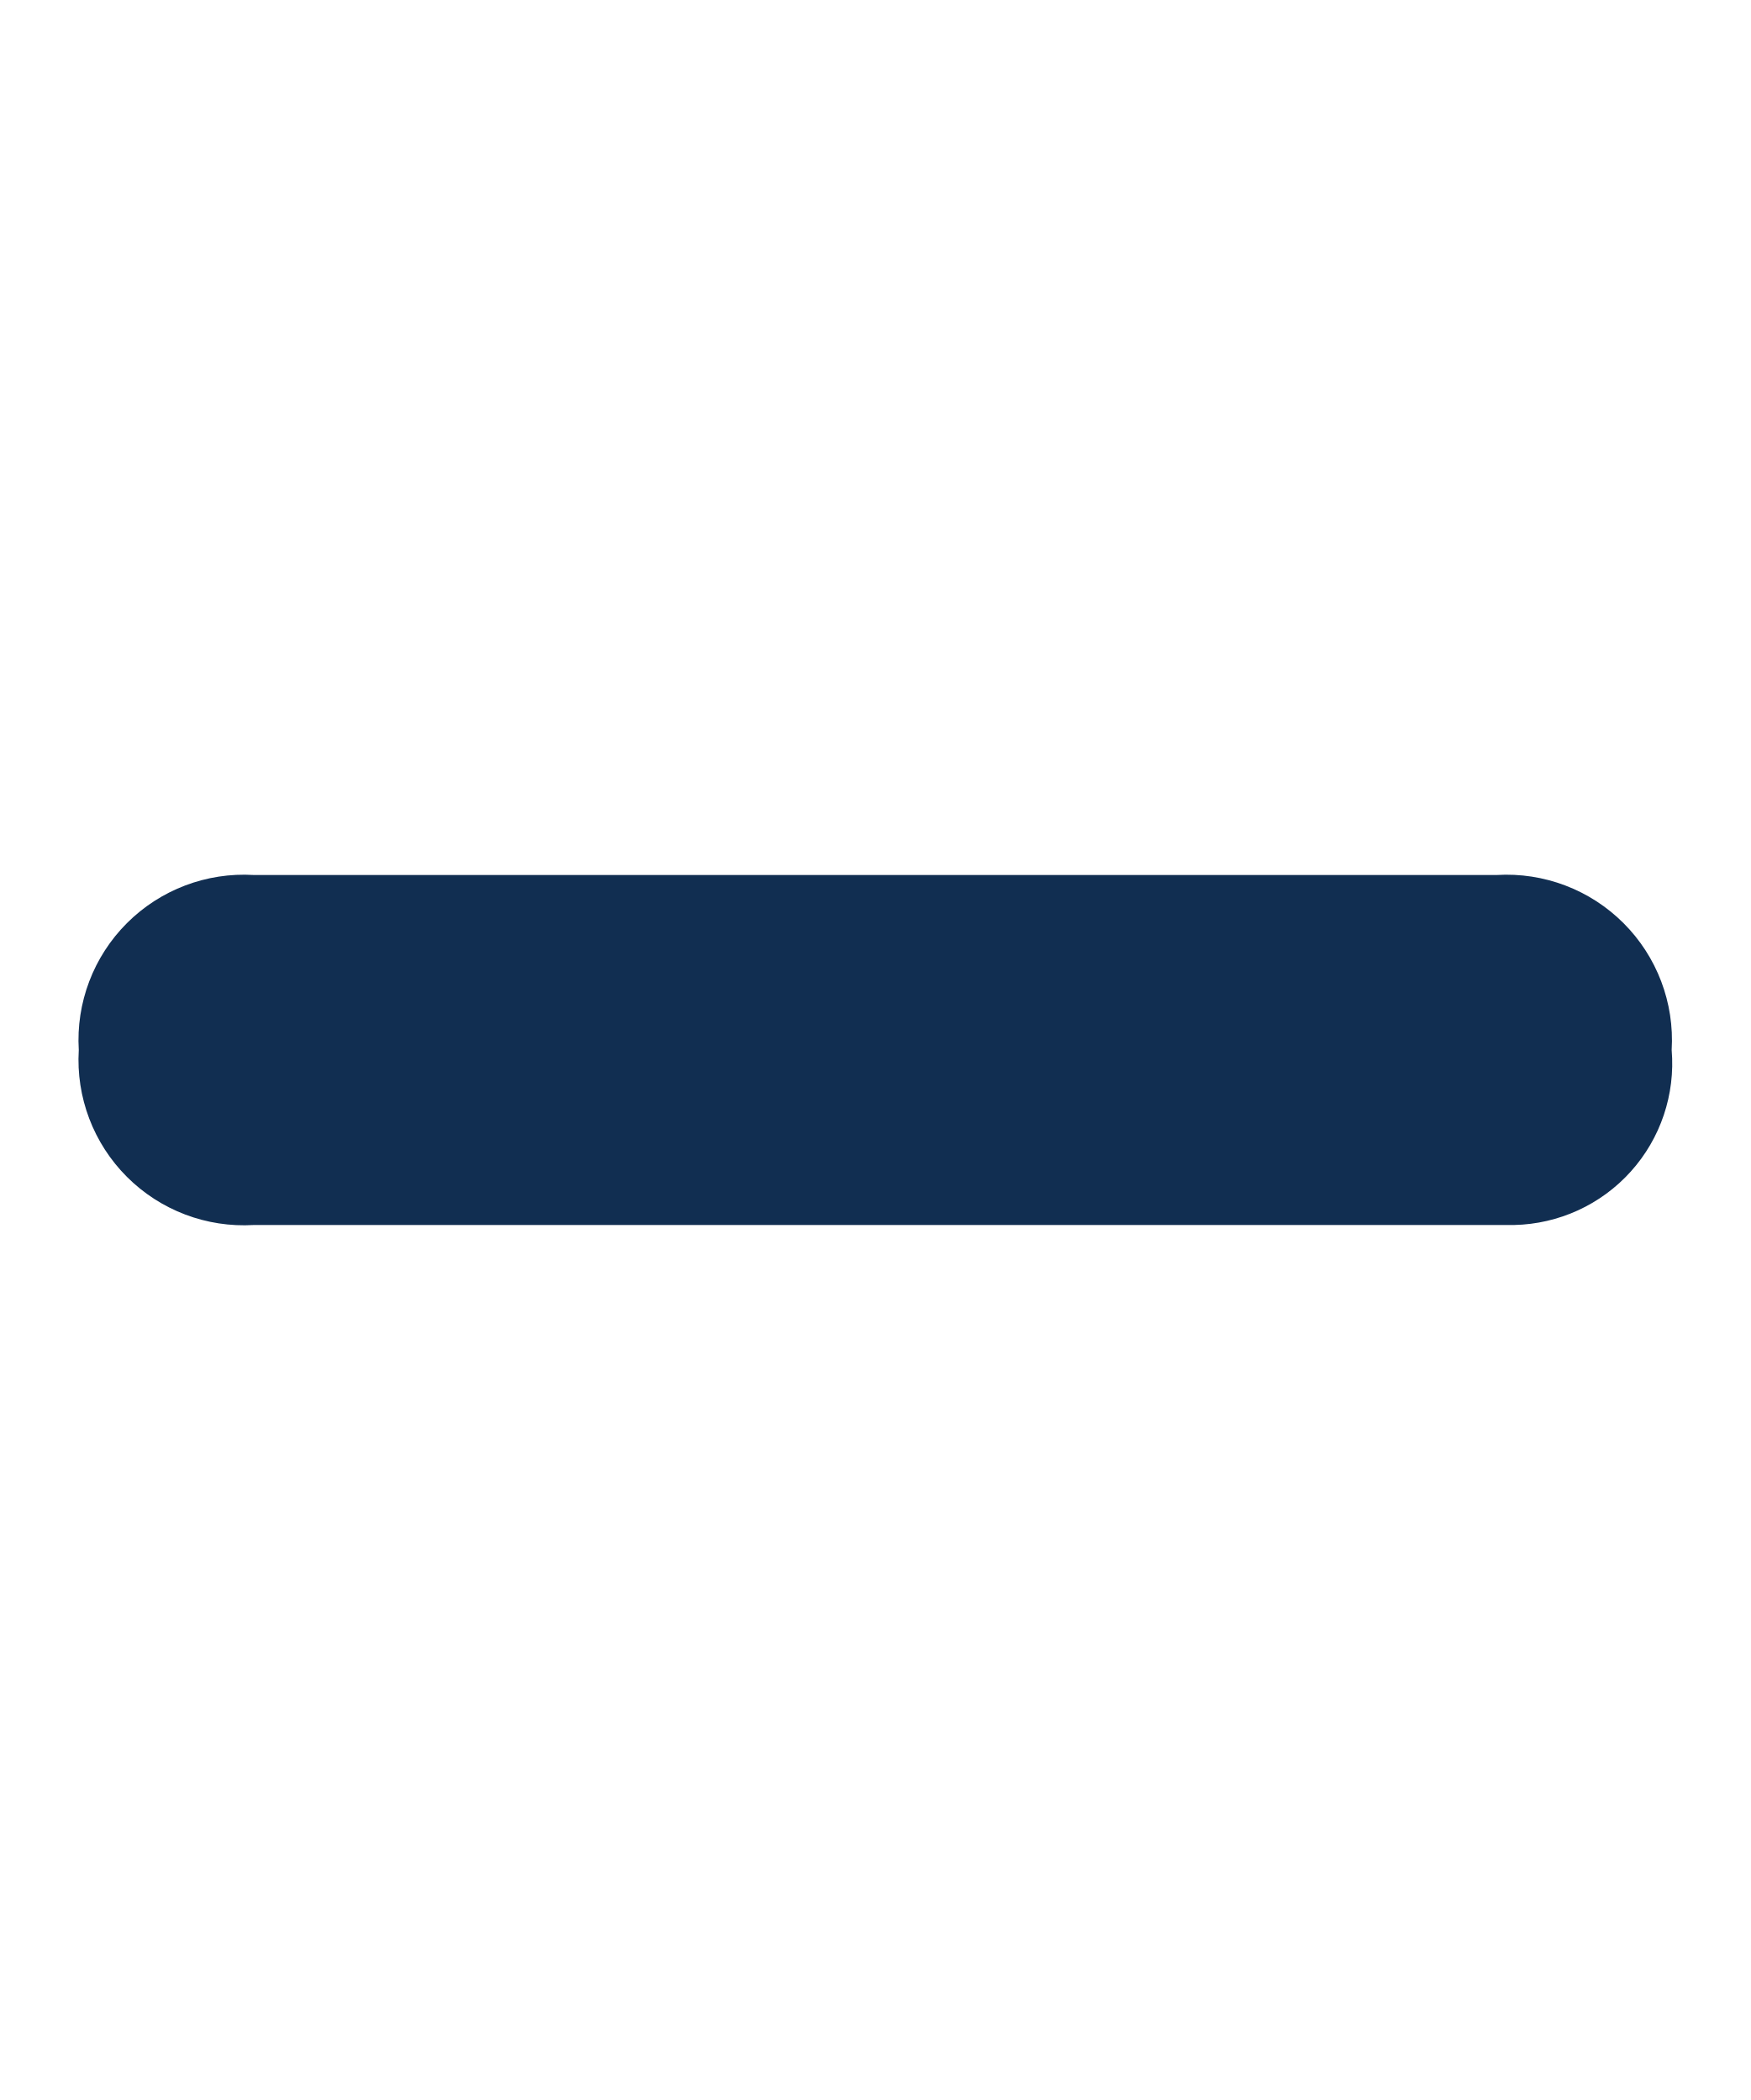
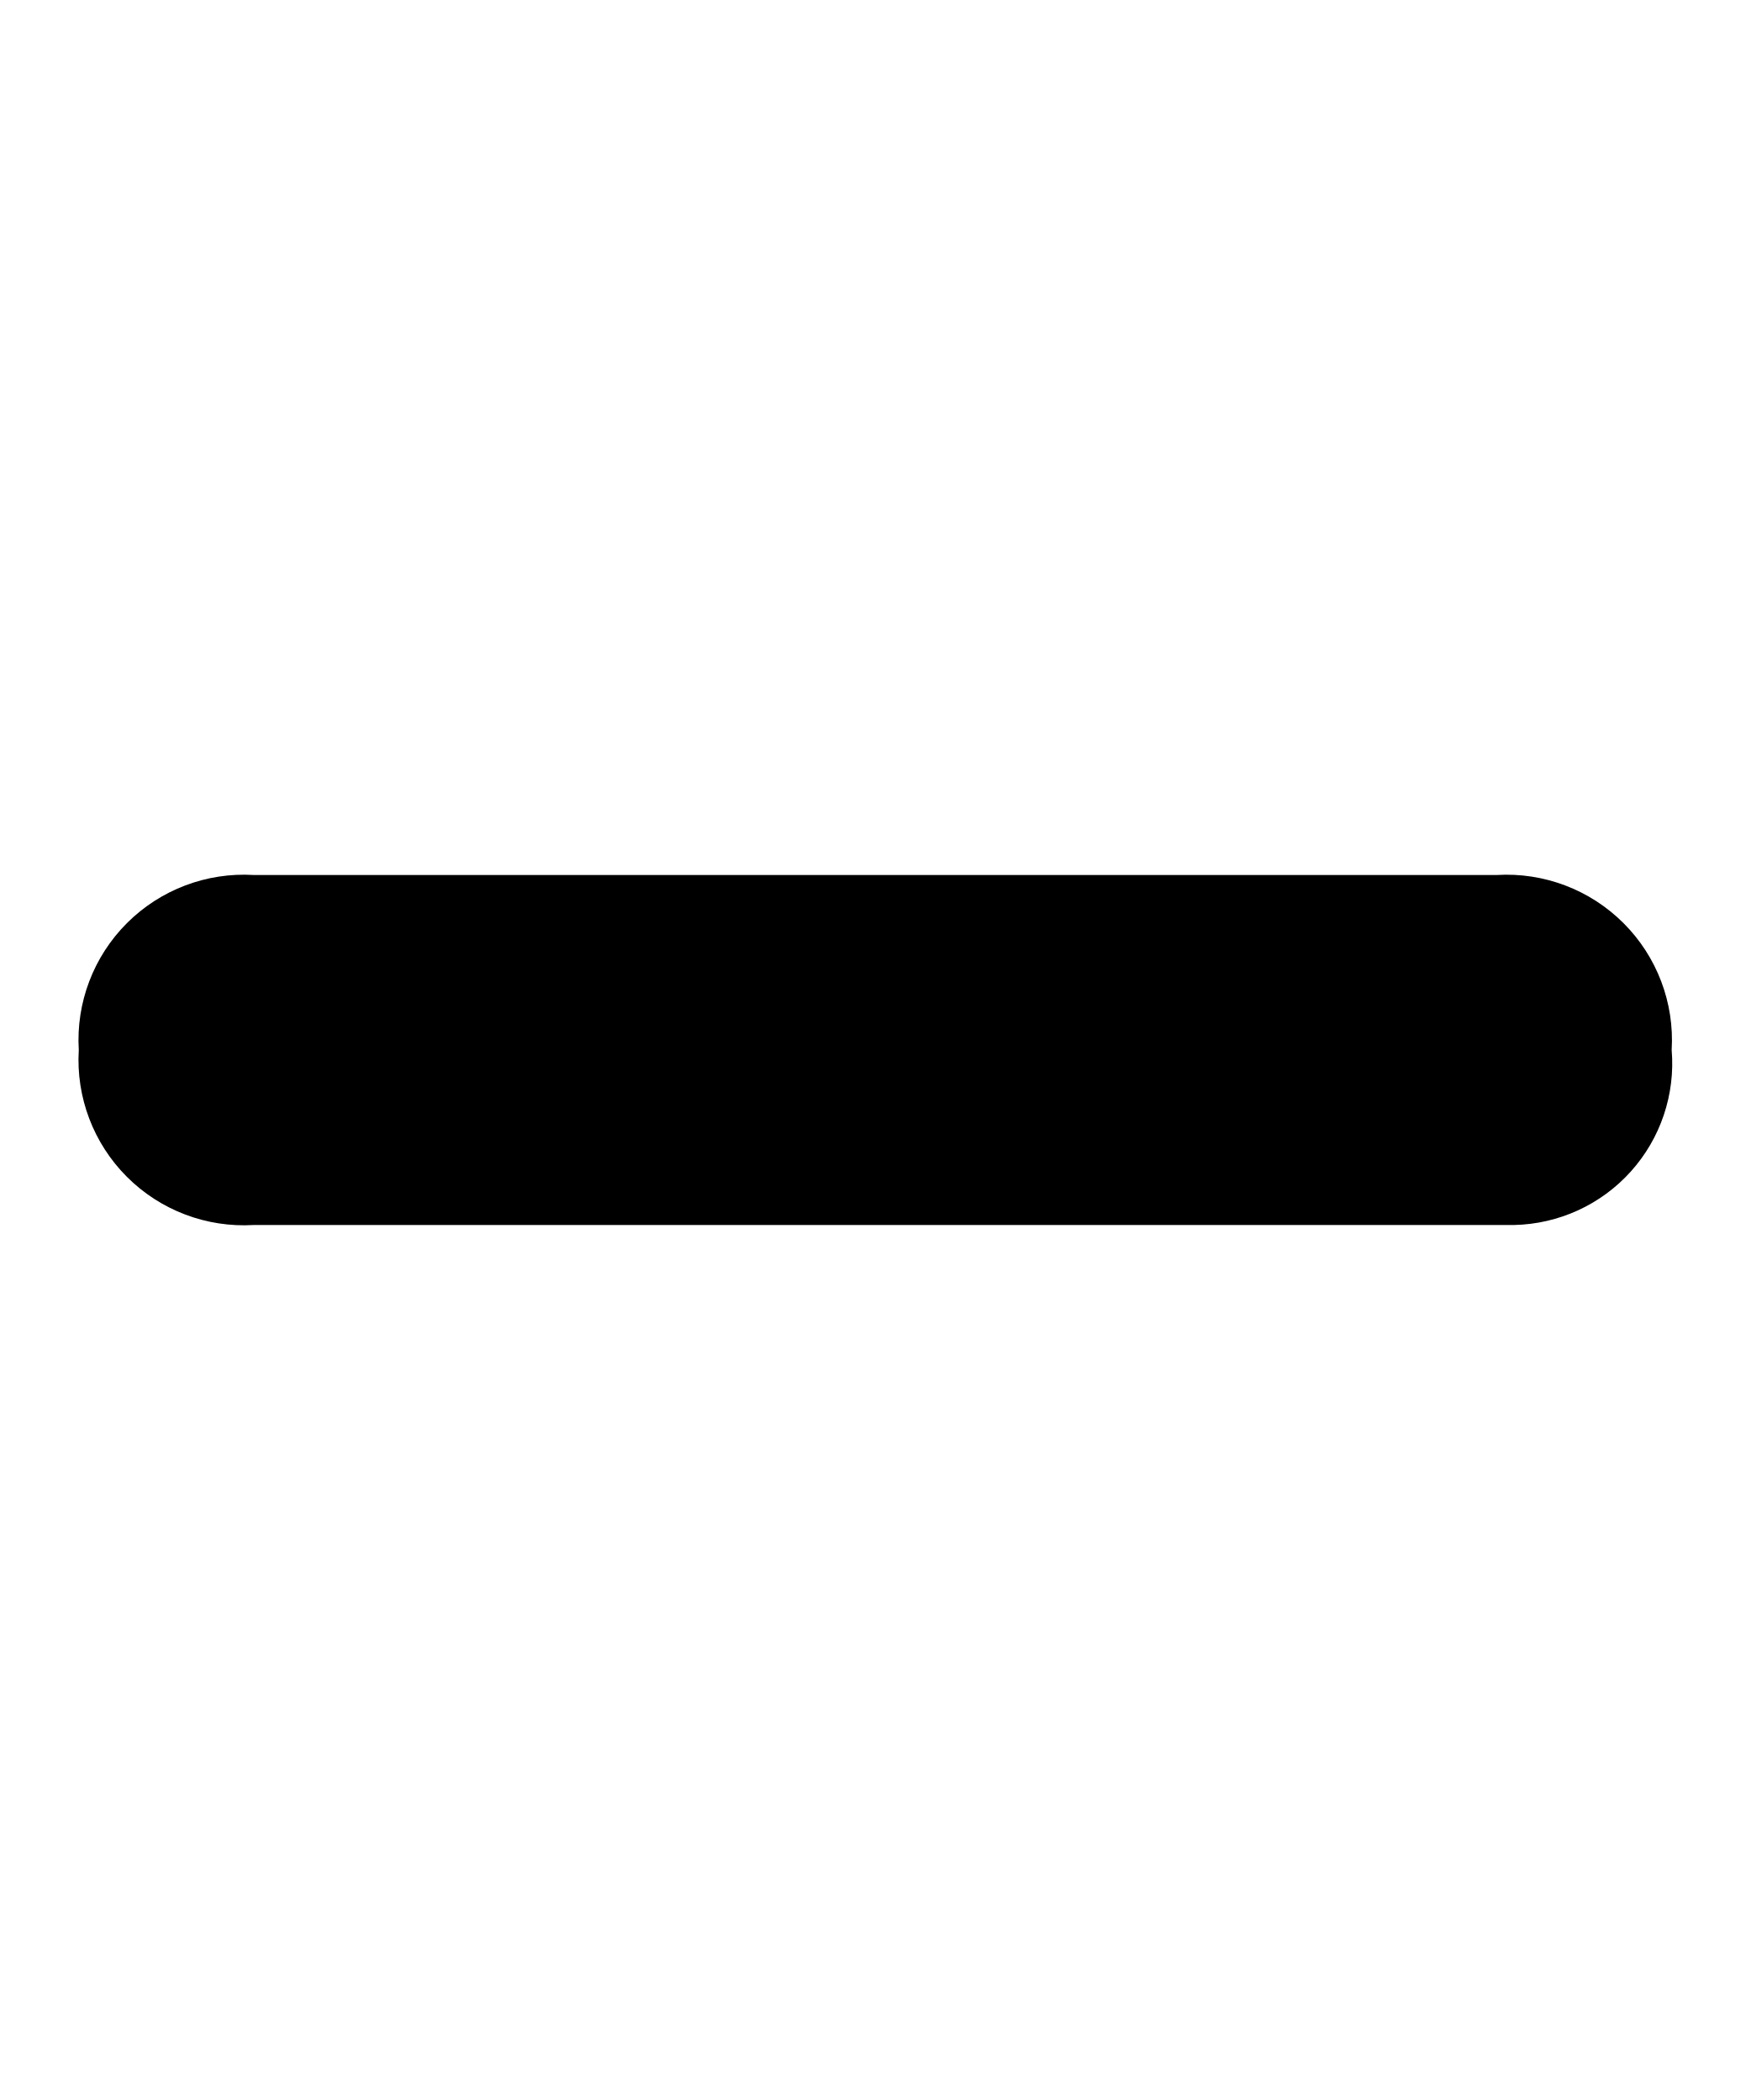
- <svg xmlns="http://www.w3.org/2000/svg" width="10" height="12" viewBox="0 0 10 12">
+ <svg xmlns="http://www.w3.org/2000/svg" id="default-sort-icon" viewBox="0 0 10 12">
  <defs>
    <clipPath id="clip-Custom_Size_53">
      <rect width="10" height="12" />
    </clipPath>
  </defs>
  <g id="Custom_Size_53" data-name="Custom Size – 53" clip-path="url(#clip-Custom_Size_53)">
-     <path id="dash" d="M8.6,7.5H1.4a.945.945,0,0,1-1-1,.945.945,0,0,1,1-1H8.5a.945.945,0,0,1,1,1A.923.923,0,0,1,8.6,7.5Z" transform="translate(0.05 -0.5)" fill="#112e51" />
+     <path id="dash" d="M8.6,7.5H1.4a.945.945,0,0,1-1-1,.945.945,0,0,1,1-1H8.5a.945.945,0,0,1,1,1A.923.923,0,0,1,8.6,7.5Z" transform="translate(0.05 -0.5)" fill="currentcolor" />
  </g>
</svg>
